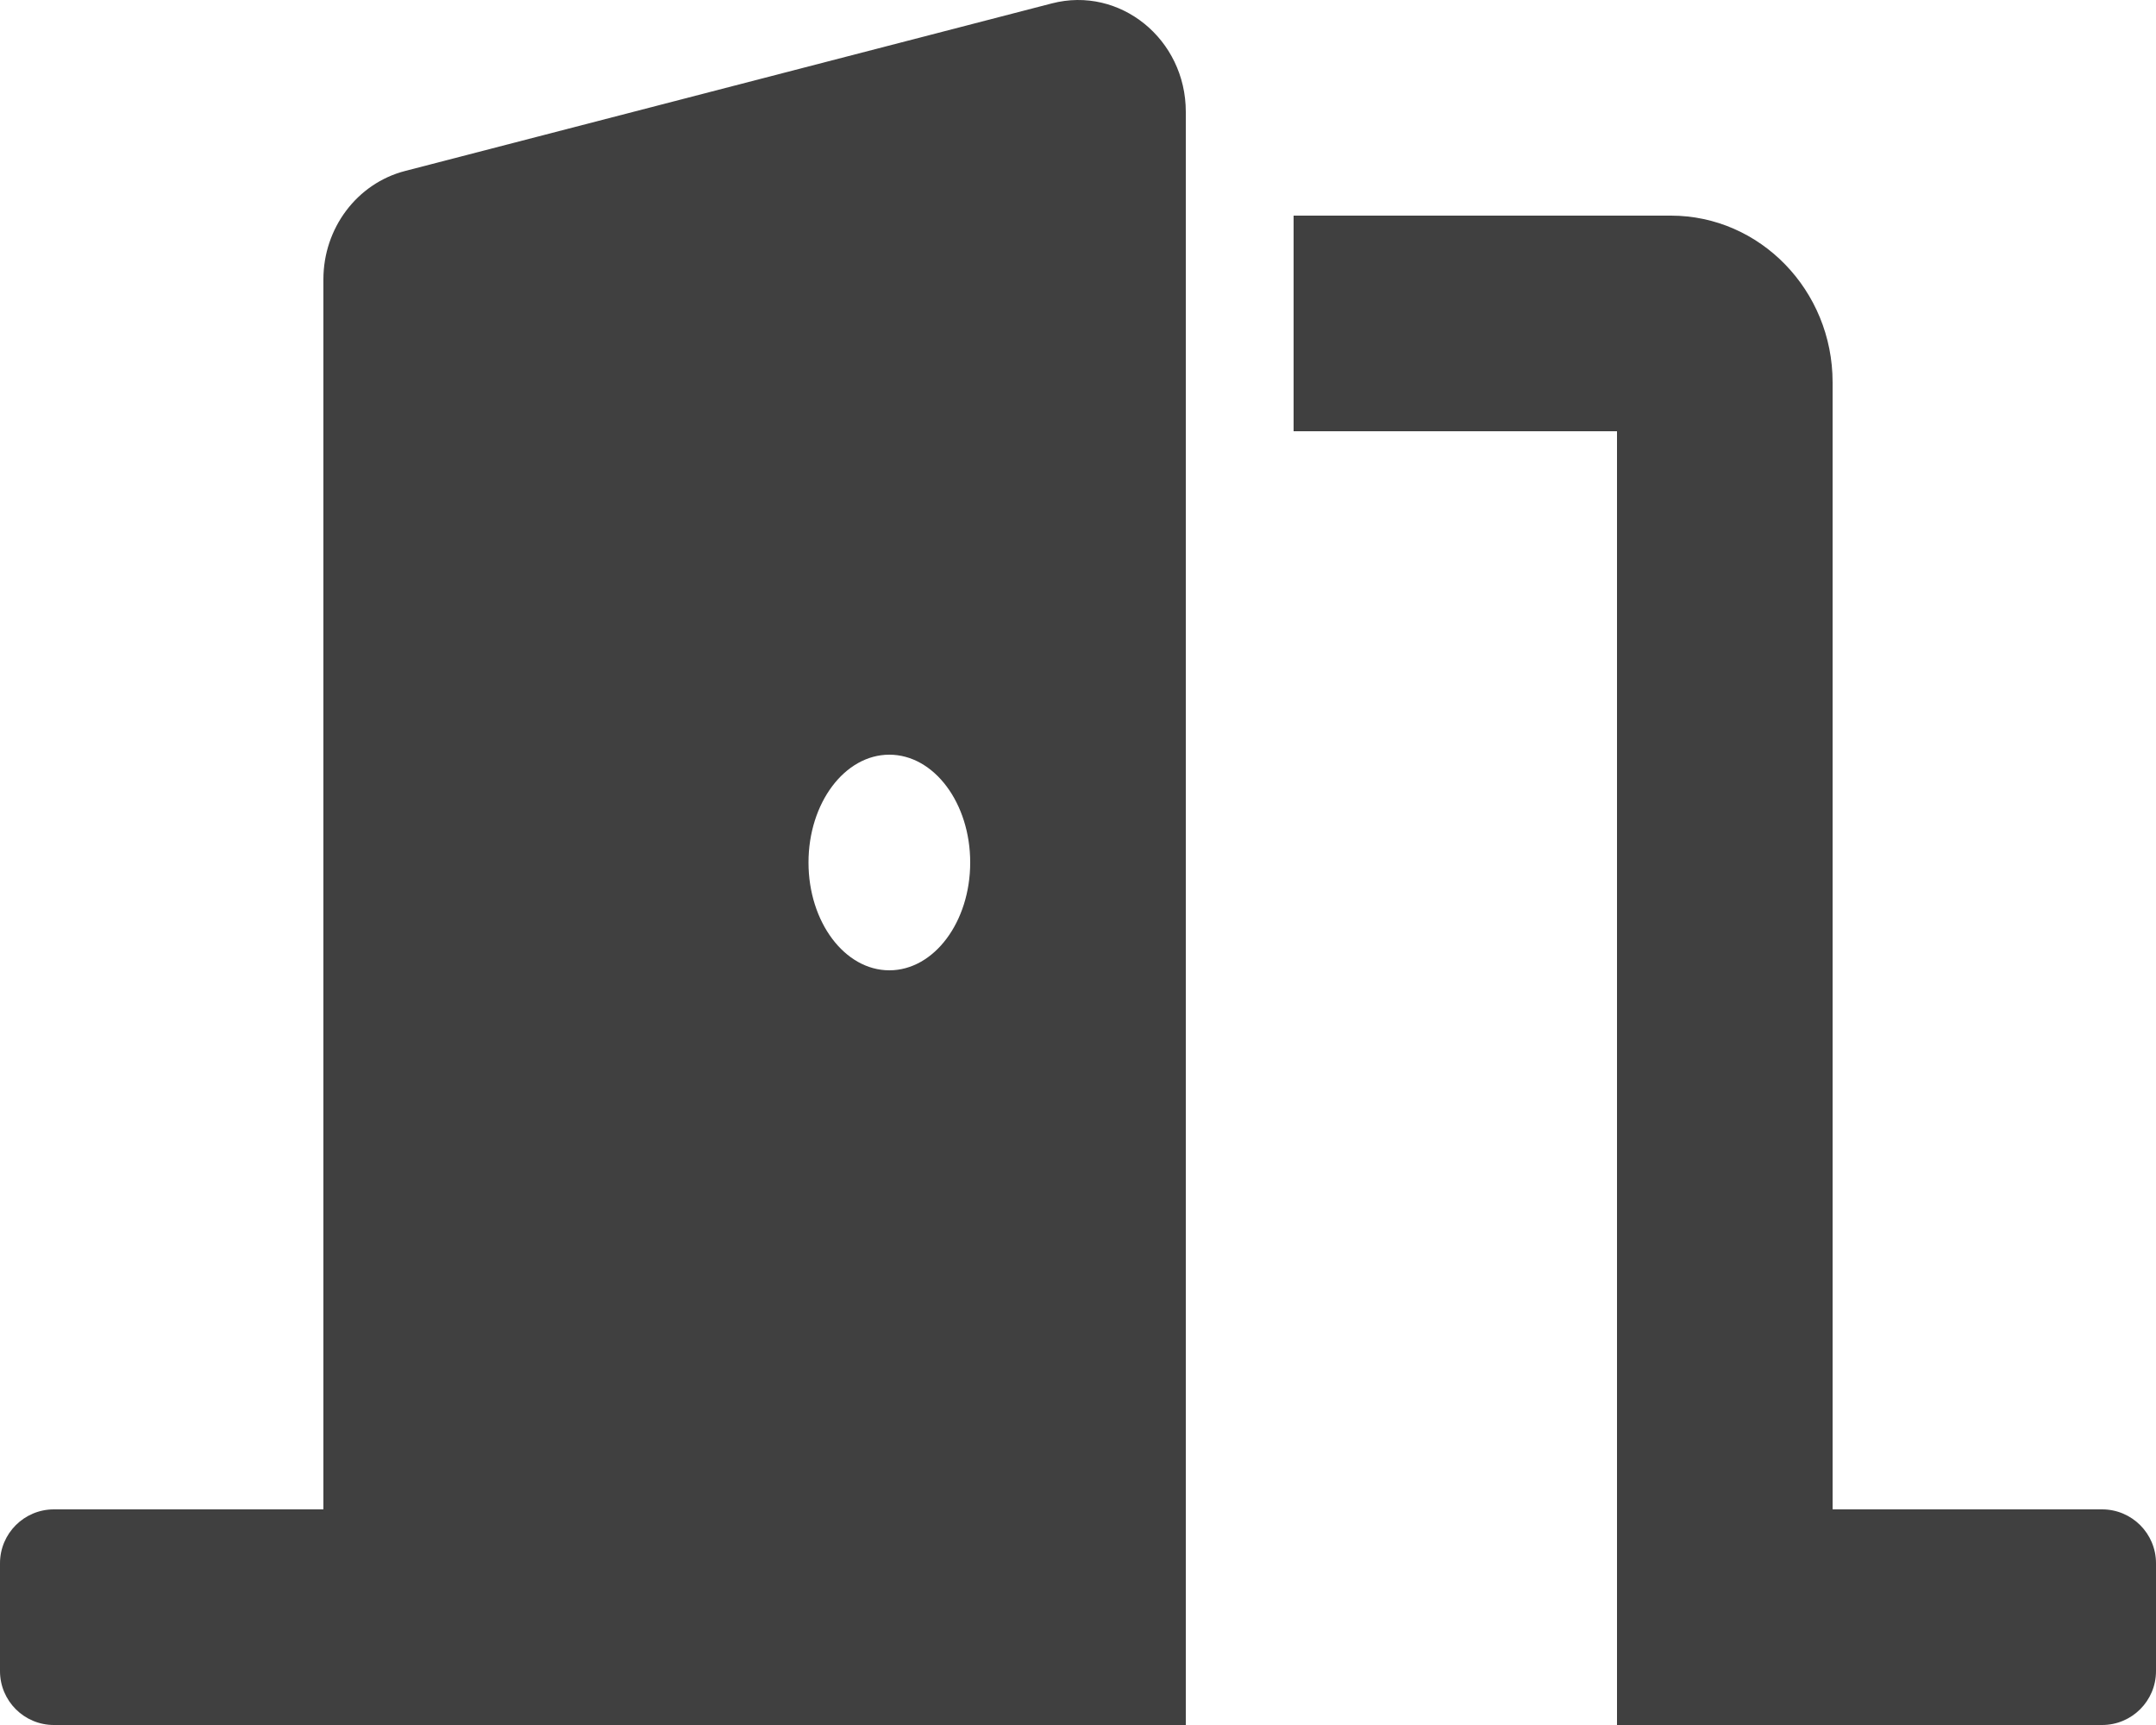
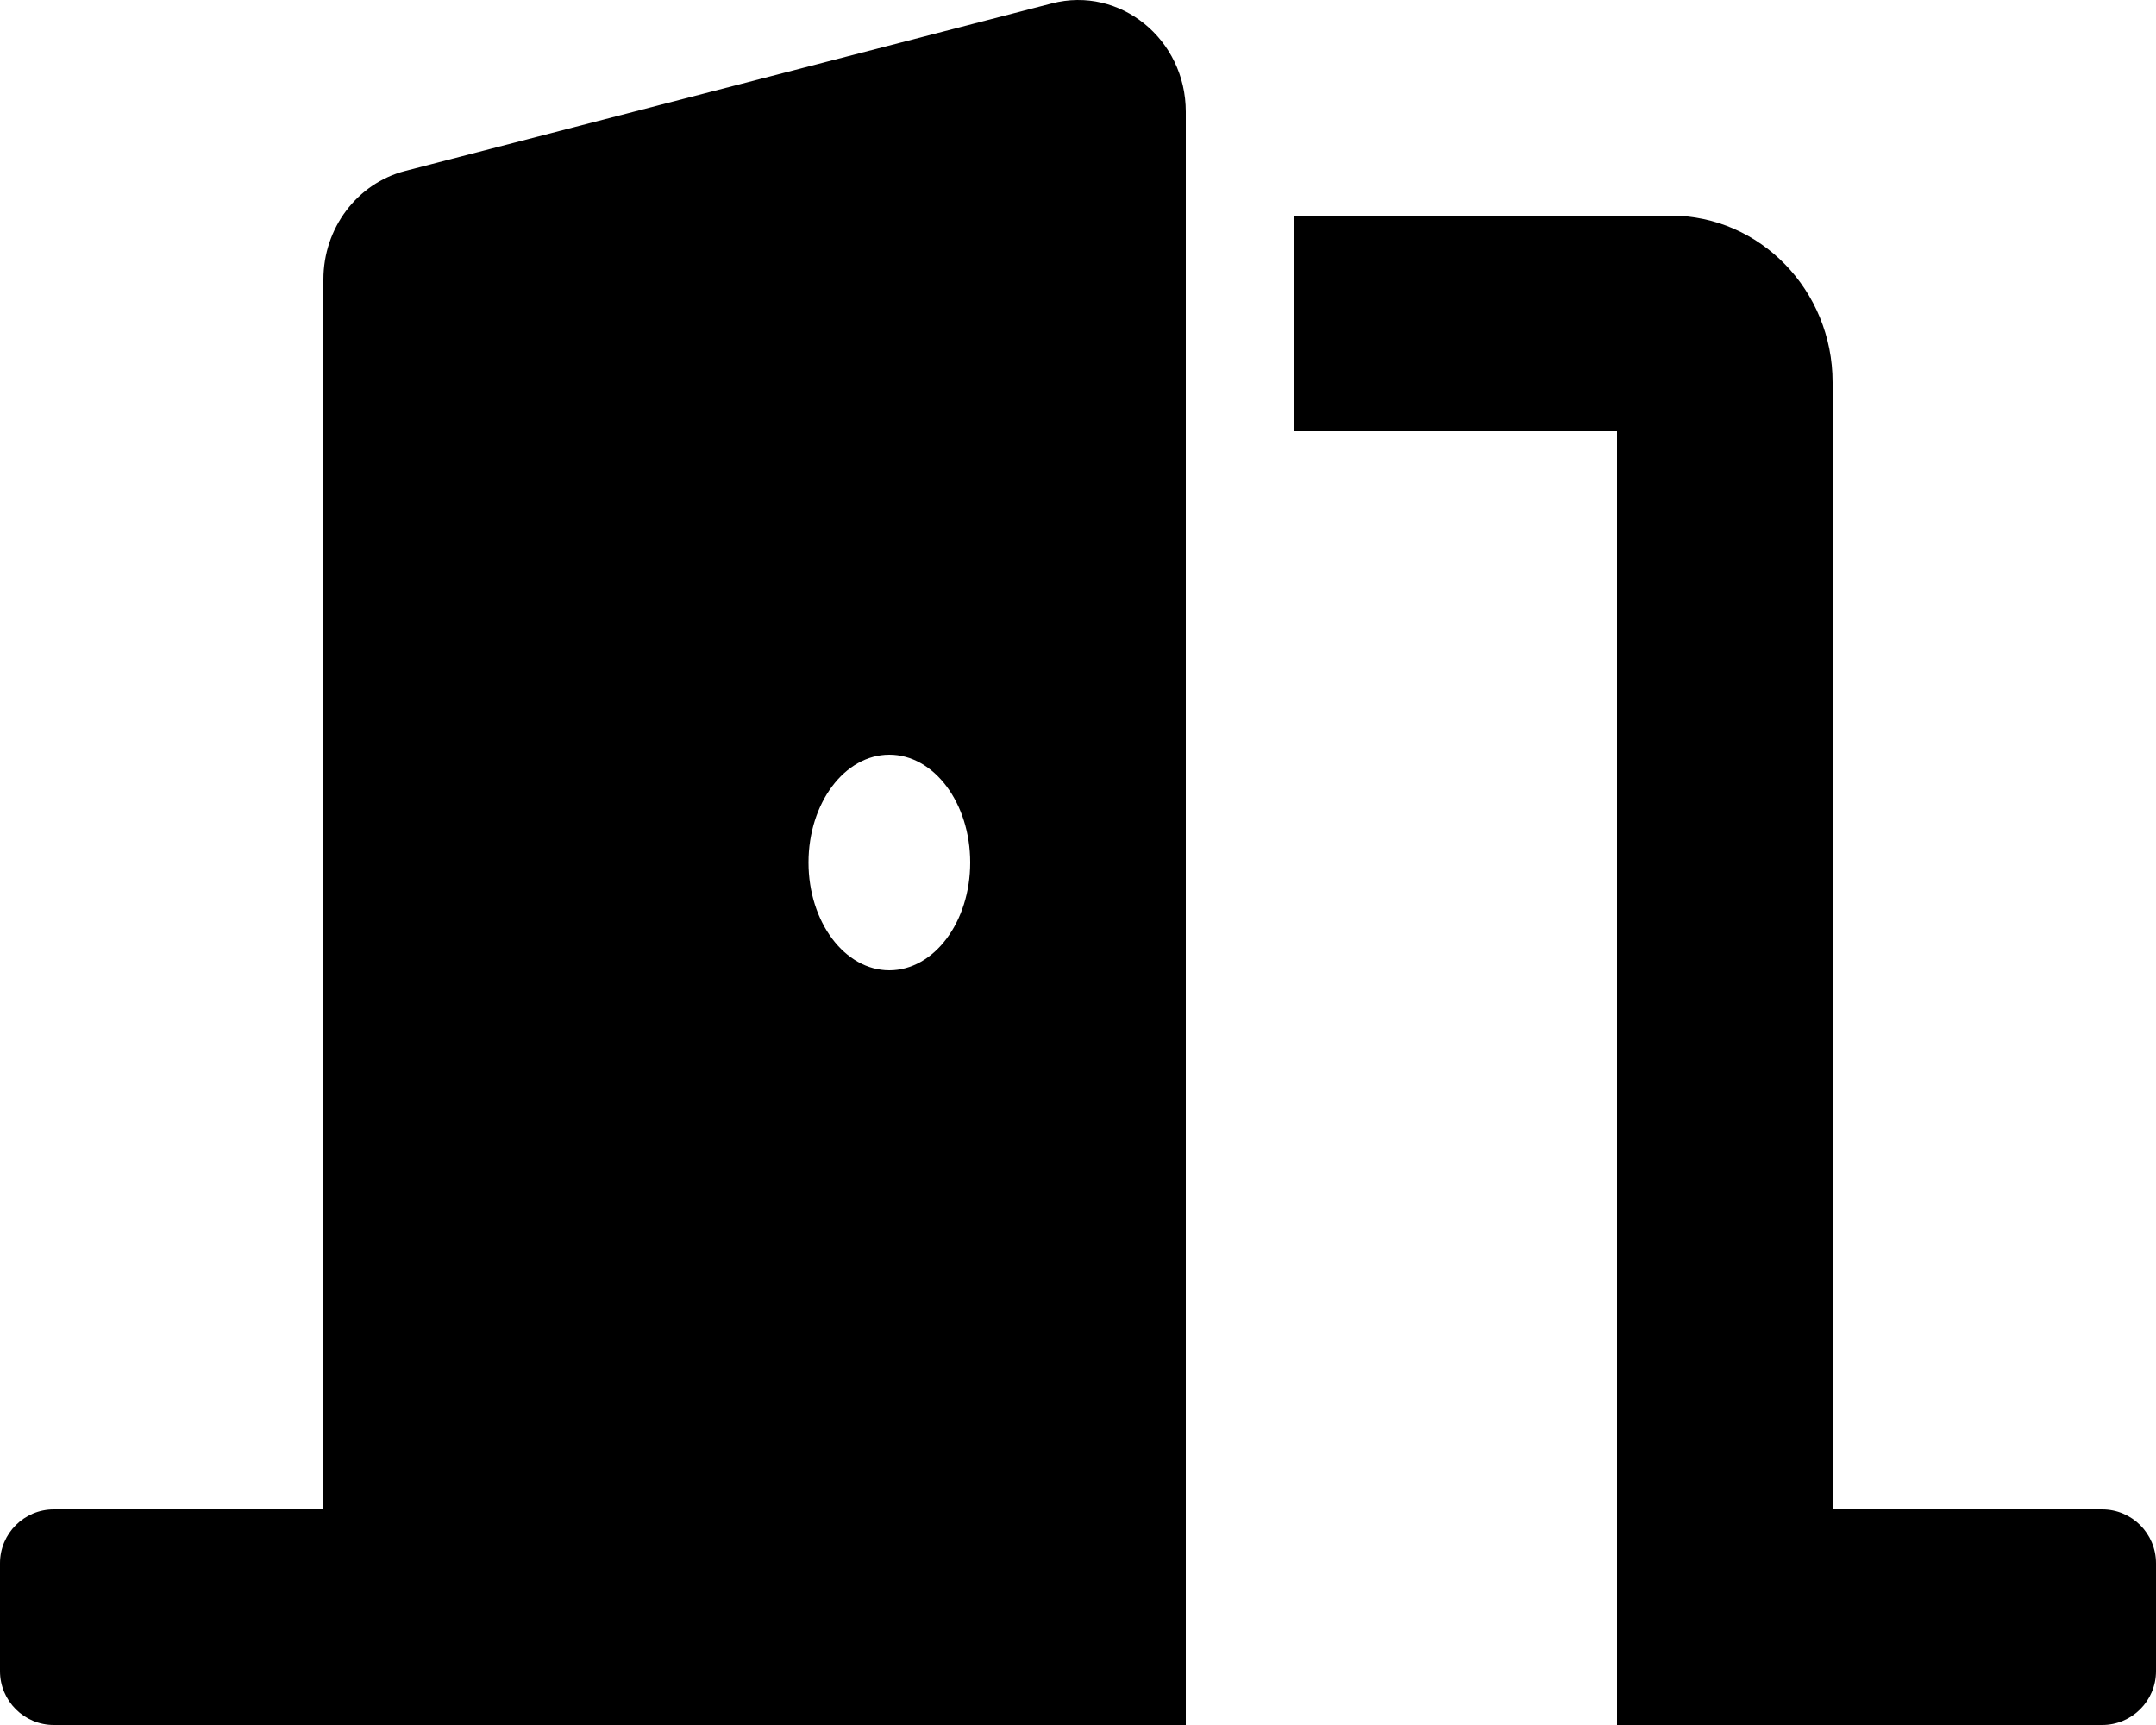
<svg xmlns="http://www.w3.org/2000/svg" aria-hidden="true" focusable="false" data-prefix="fas" data-icon="door-open" class="svg-inline--fa fa-door-open fa-w-20" role="img" viewBox="0 0 640 512">
-   <path fill="#404040" d="M624 448h-80V113.45C544 86.19 522.47 64 496 64H384v64h96v384h144c8.84 0 16-7.16 16-16v-32c0-8.84-7.16-16-16-16zM312.24 1.01l-192 49.74C105.99 54.44 96 67.7 96 82.92V448H16c-8.84 0-16 7.16-16 16v32c0 8.84 7.16 16 16 16h336V33.18c0-21.58-19.56-37.41-39.76-32.17zM264 288c-13.25 0-24-14.33-24-32s10.75-32 24-32 24 14.33 24 32-10.75 32-24 32z" />
+   <path fill="currentColor" d="M624 448h-80V113.45C544 86.19 522.47 64 496 64H384v64h96v384h144c8.84 0 16-7.16 16-16v-32c0-8.84-7.16-16-16-16zM312.24 1.01l-192 49.74C105.99 54.44 96 67.7 96 82.92V448H16c-8.84 0-16 7.16-16 16v32c0 8.84 7.16 16 16 16h336V33.18c0-21.58-19.56-37.41-39.76-32.17zM264 288c-13.25 0-24-14.33-24-32s10.75-32 24-32 24 14.33 24 32-10.75 32-24 32z" />
</svg>
